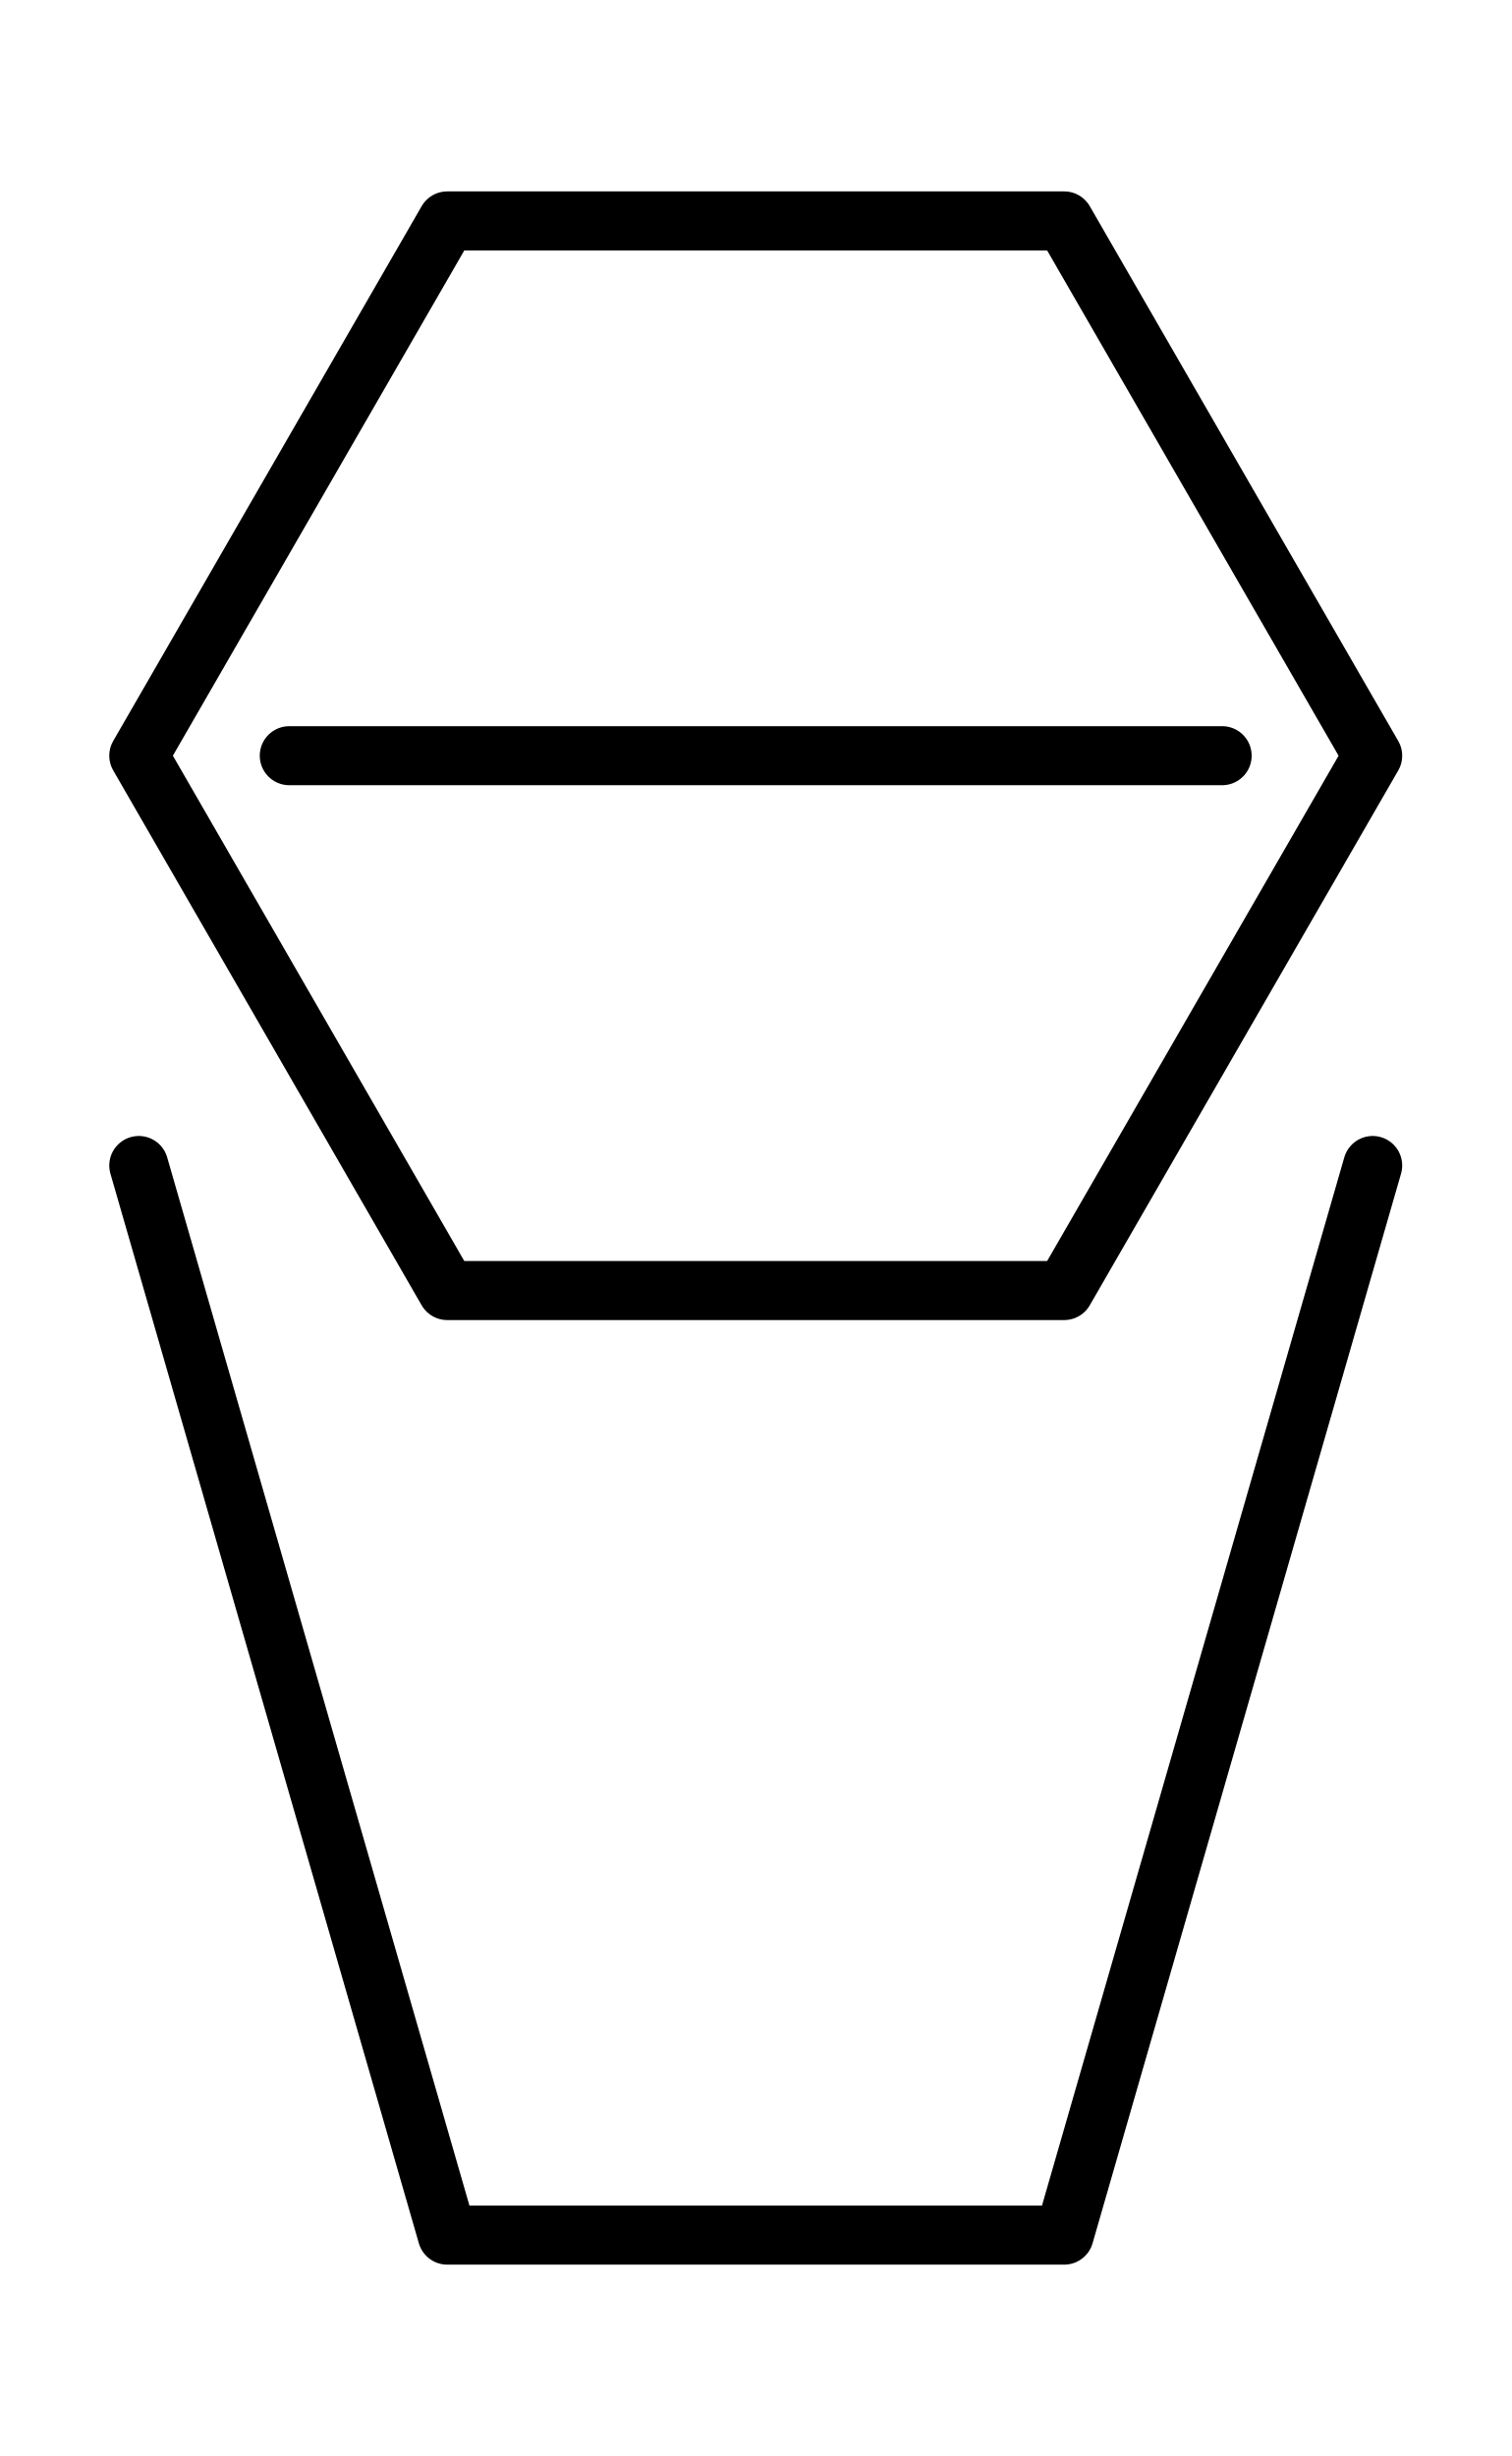
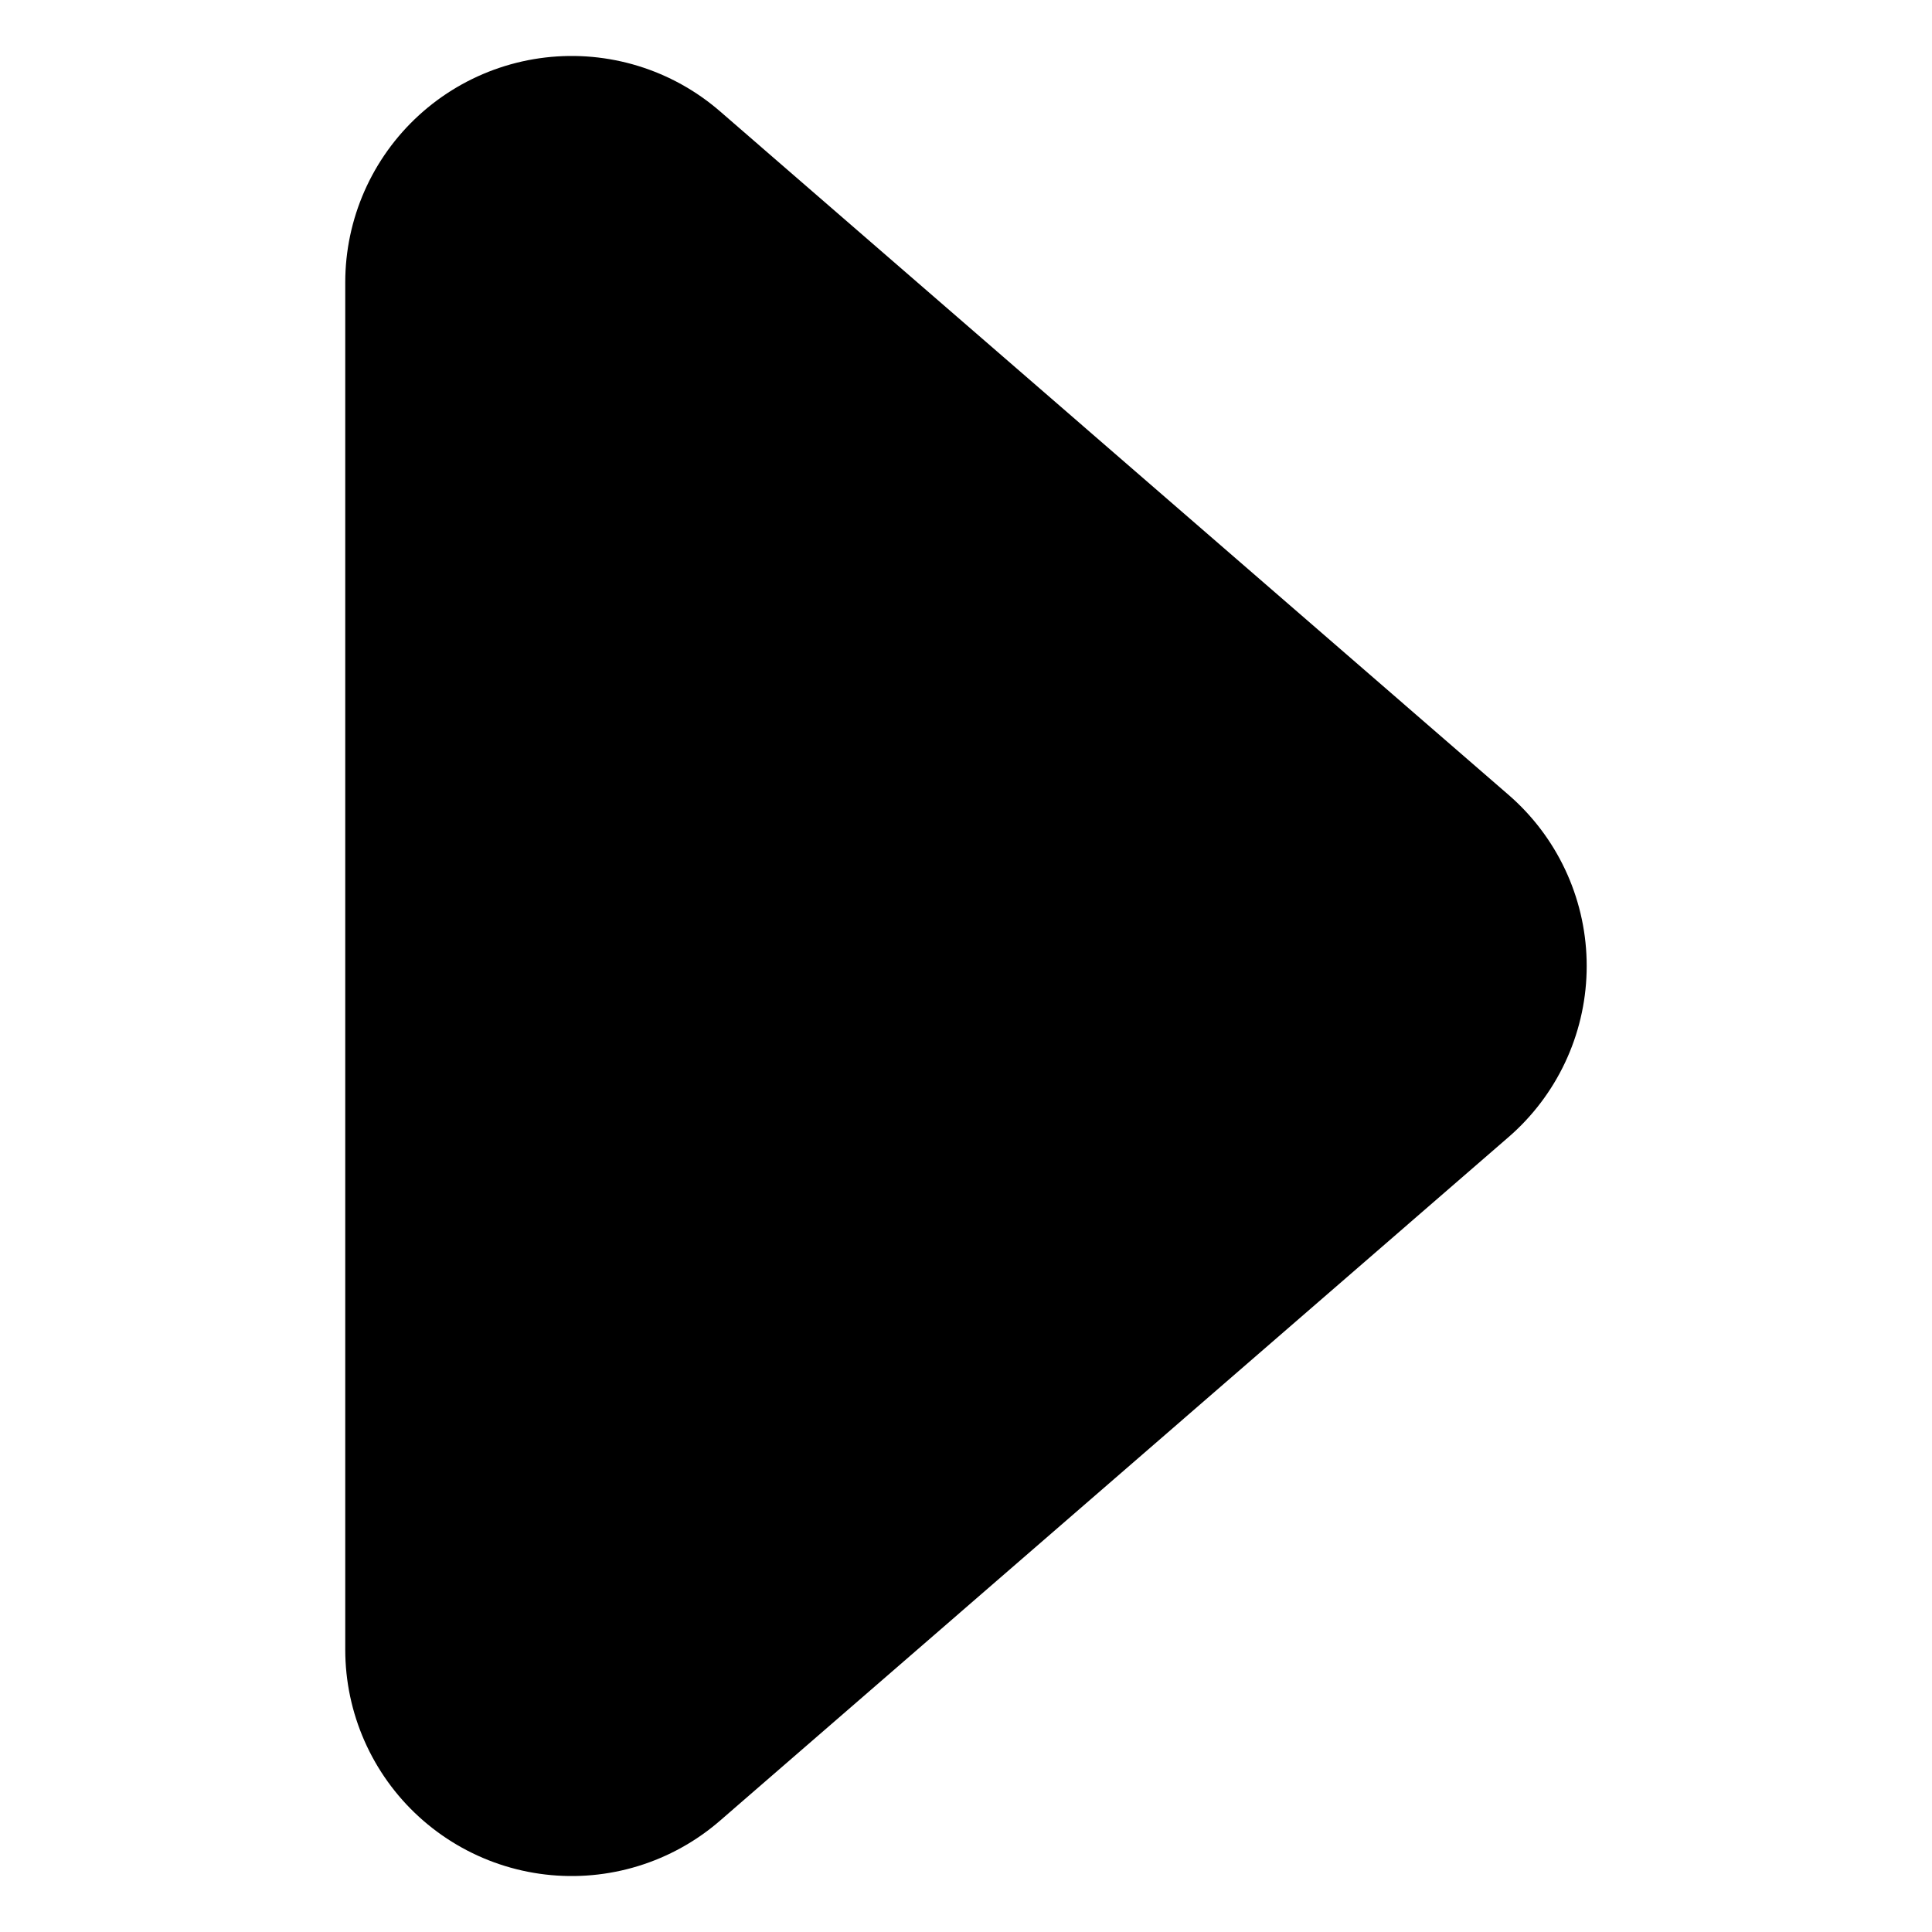
- <svg xmlns="http://www.w3.org/2000/svg" width="128" height="208" viewBox="0 0 33.867 55.033" version="1.1" id="svg1">
+ <svg xmlns="http://www.w3.org/2000/svg" width="128" height="128" viewBox="0 0 33.867 33.867" version="1.1" id="svg1">
  <defs id="defs1" />
  <g id="layer1">
-     <path id="path1" style="fill:none;stroke:#000000;stroke-width:1.323;stroke-linecap:round;stroke-linejoin:round;stroke-dasharray:none" d="m 23.845,4.95 6.912,11.984 -6.912,11.984 H 10.021 L 3.11,16.933 10.021,4.95 Z" />
-     <path id="path1-3" style="fill:none;stroke:#000000;stroke-width:1.323;stroke-linecap:round;stroke-linejoin:round;stroke-dasharray:none" d="M 30.757,26.116 23.845,50.084 H 10.021 L 3.11,26.116" />
-     <path style="fill:#000000;fill-opacity:1;stroke:#000000;stroke-width:1.323;stroke-linecap:round;stroke-linejoin:round;stroke-opacity:1;paint-order:markers fill stroke" d="M 6.482,16.933 H 27.384" id="path2" />
+     <path style="fill:#000000;stroke:#000000;stroke-width:7.938;stroke-linecap:round;stroke-linejoin:round;stroke-dasharray:none;paint-order:markers fill stroke" d="M 23.845,16.933 10.021,4.95 V 28.917 Z" id="path2" />
  </g>
</svg>
